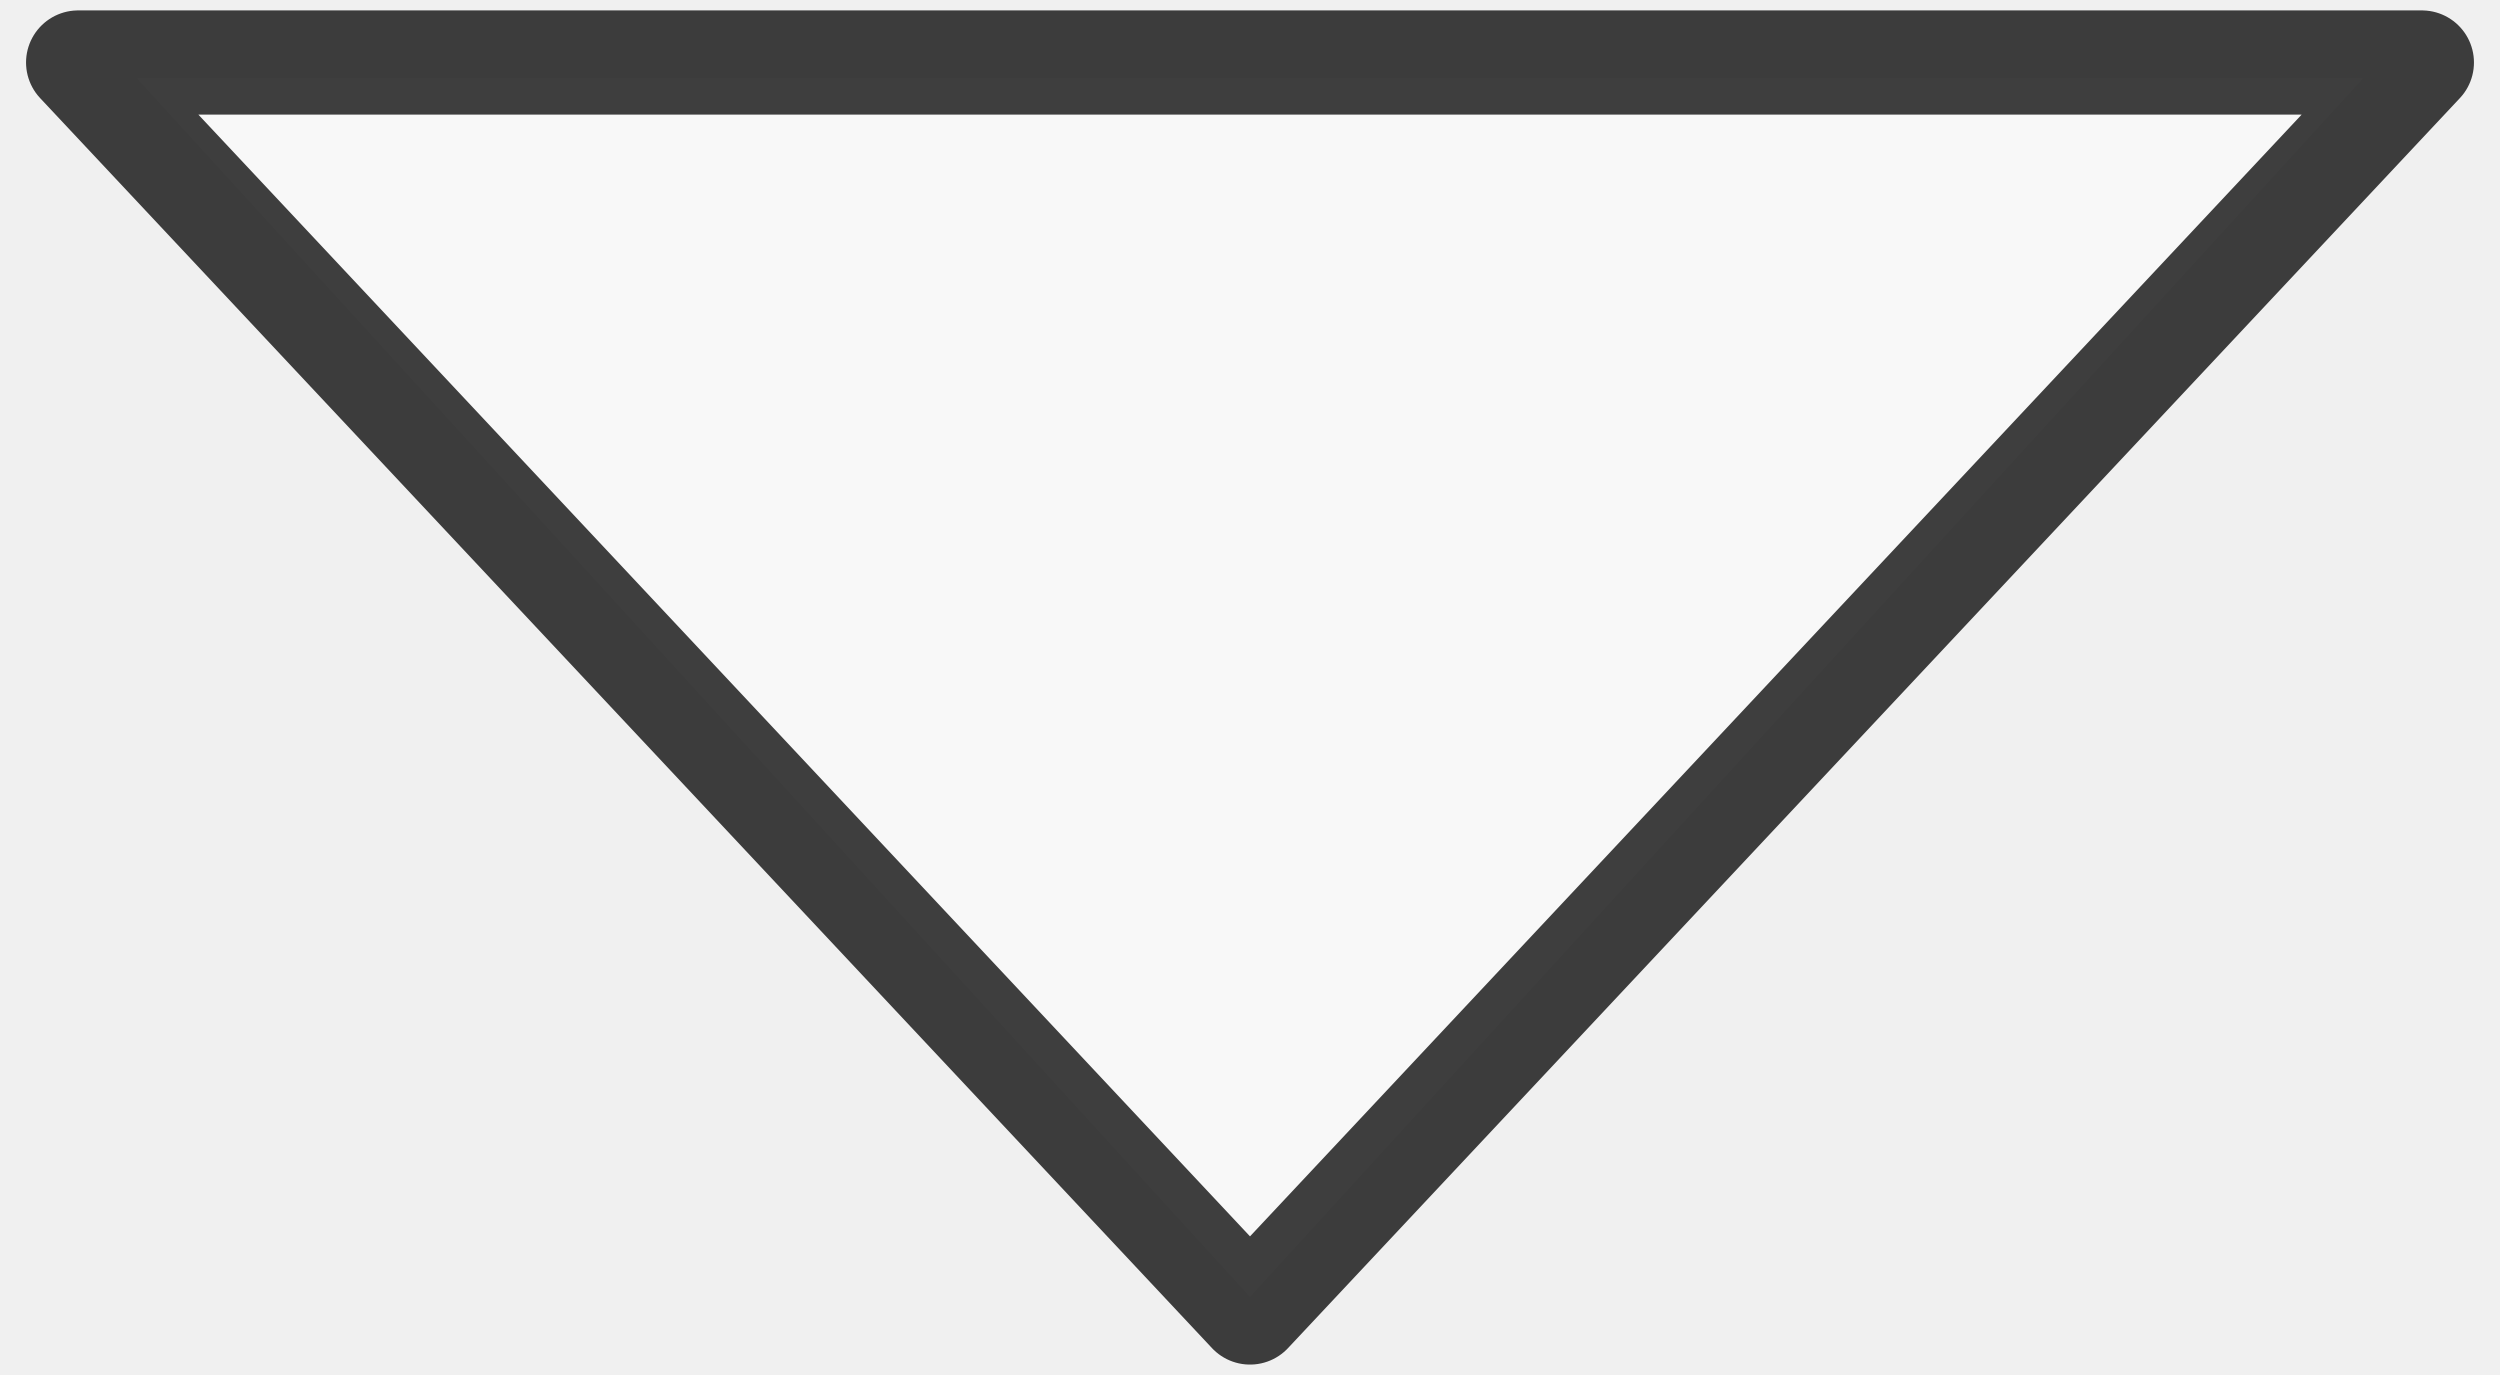
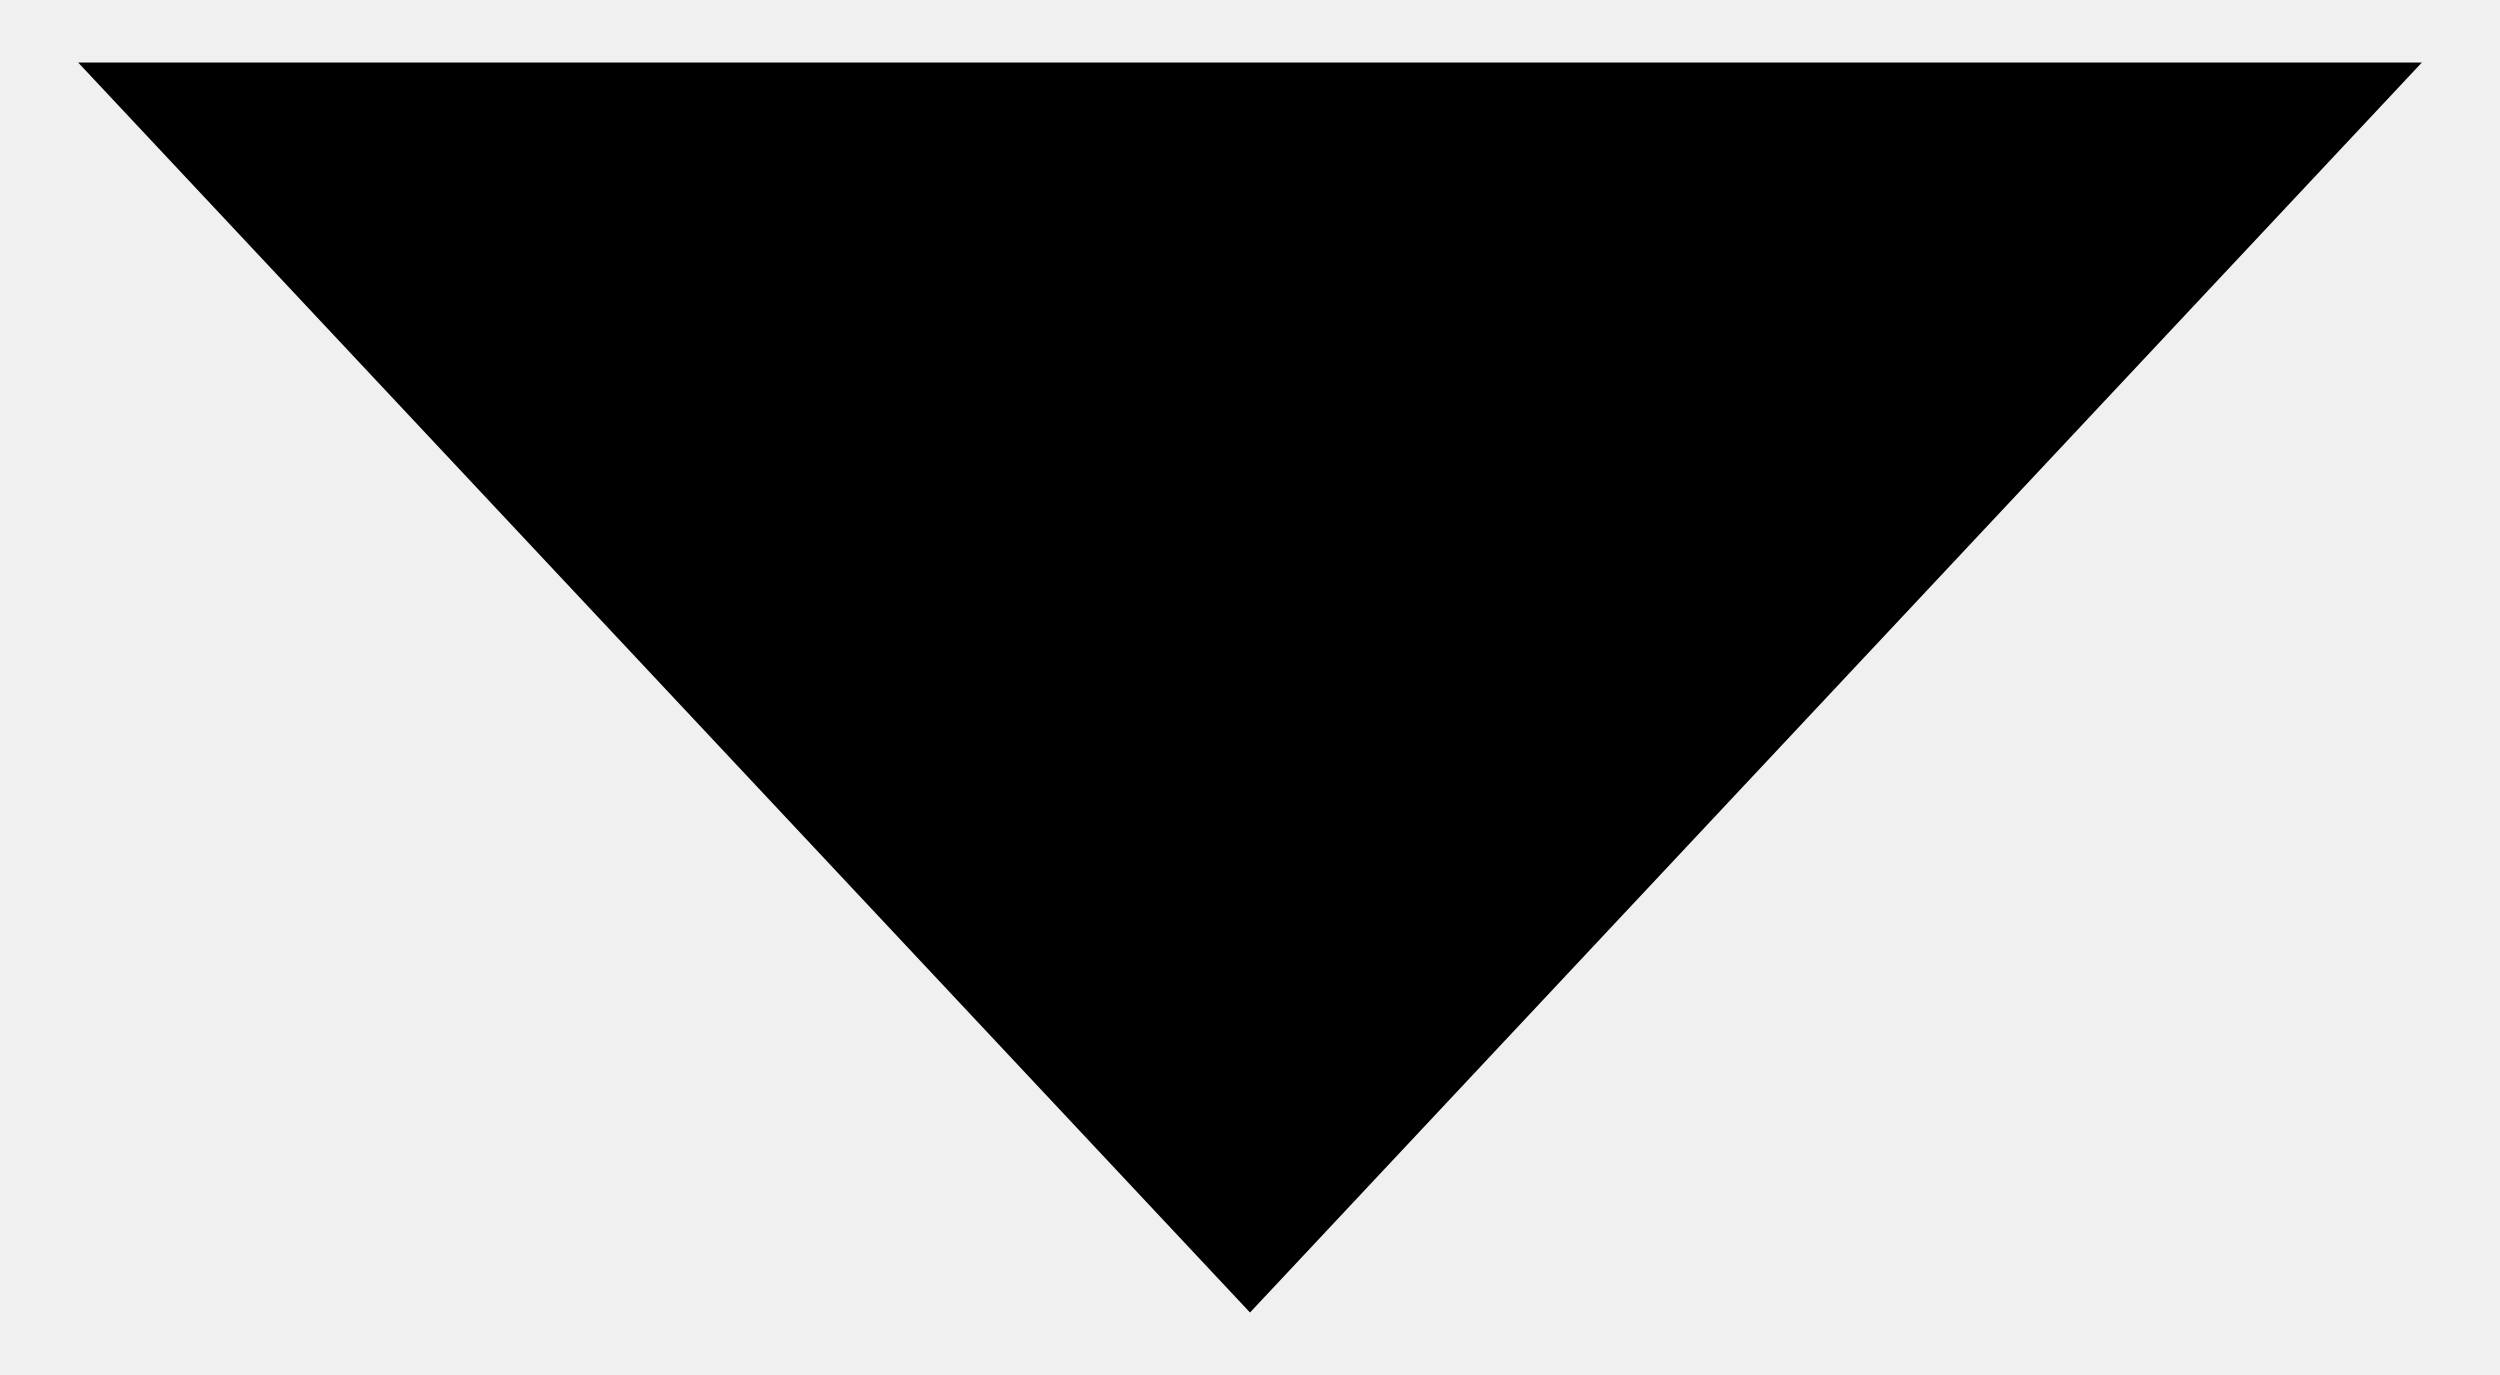
- <svg xmlns="http://www.w3.org/2000/svg" version="1.1" x="0px" y="0px" viewBox="0 0 288 158.4" enable-background="new 0 0 288 158.4" xml:space="preserve">
-   <g id="Layer_2">
-     <polygon opacity="0.5" fill="#FFFFFF" points="272.25,9 144,149.4 15.75,9  " />
-   </g>
-   <g id="Layer_1">
-     <polygon opacity="0.75" fill="none" stroke="#000000" stroke-width="12" stroke-linejoin="round" stroke-miterlimit="10" points="   279,7.2 144,151.2 9,7.2  " />
-   </g>
+ <svg xmlns="http://www.w3.org/2000/svg" version="1.1" id="Layer_1" x="0px" y="0px" viewBox="0 0 288 158.4" enable-background="new 0 0 288 158.4" xml:space="preserve">
+   <polygon points="279,7.2 144,151.2 9,7.2 " />
</svg>
